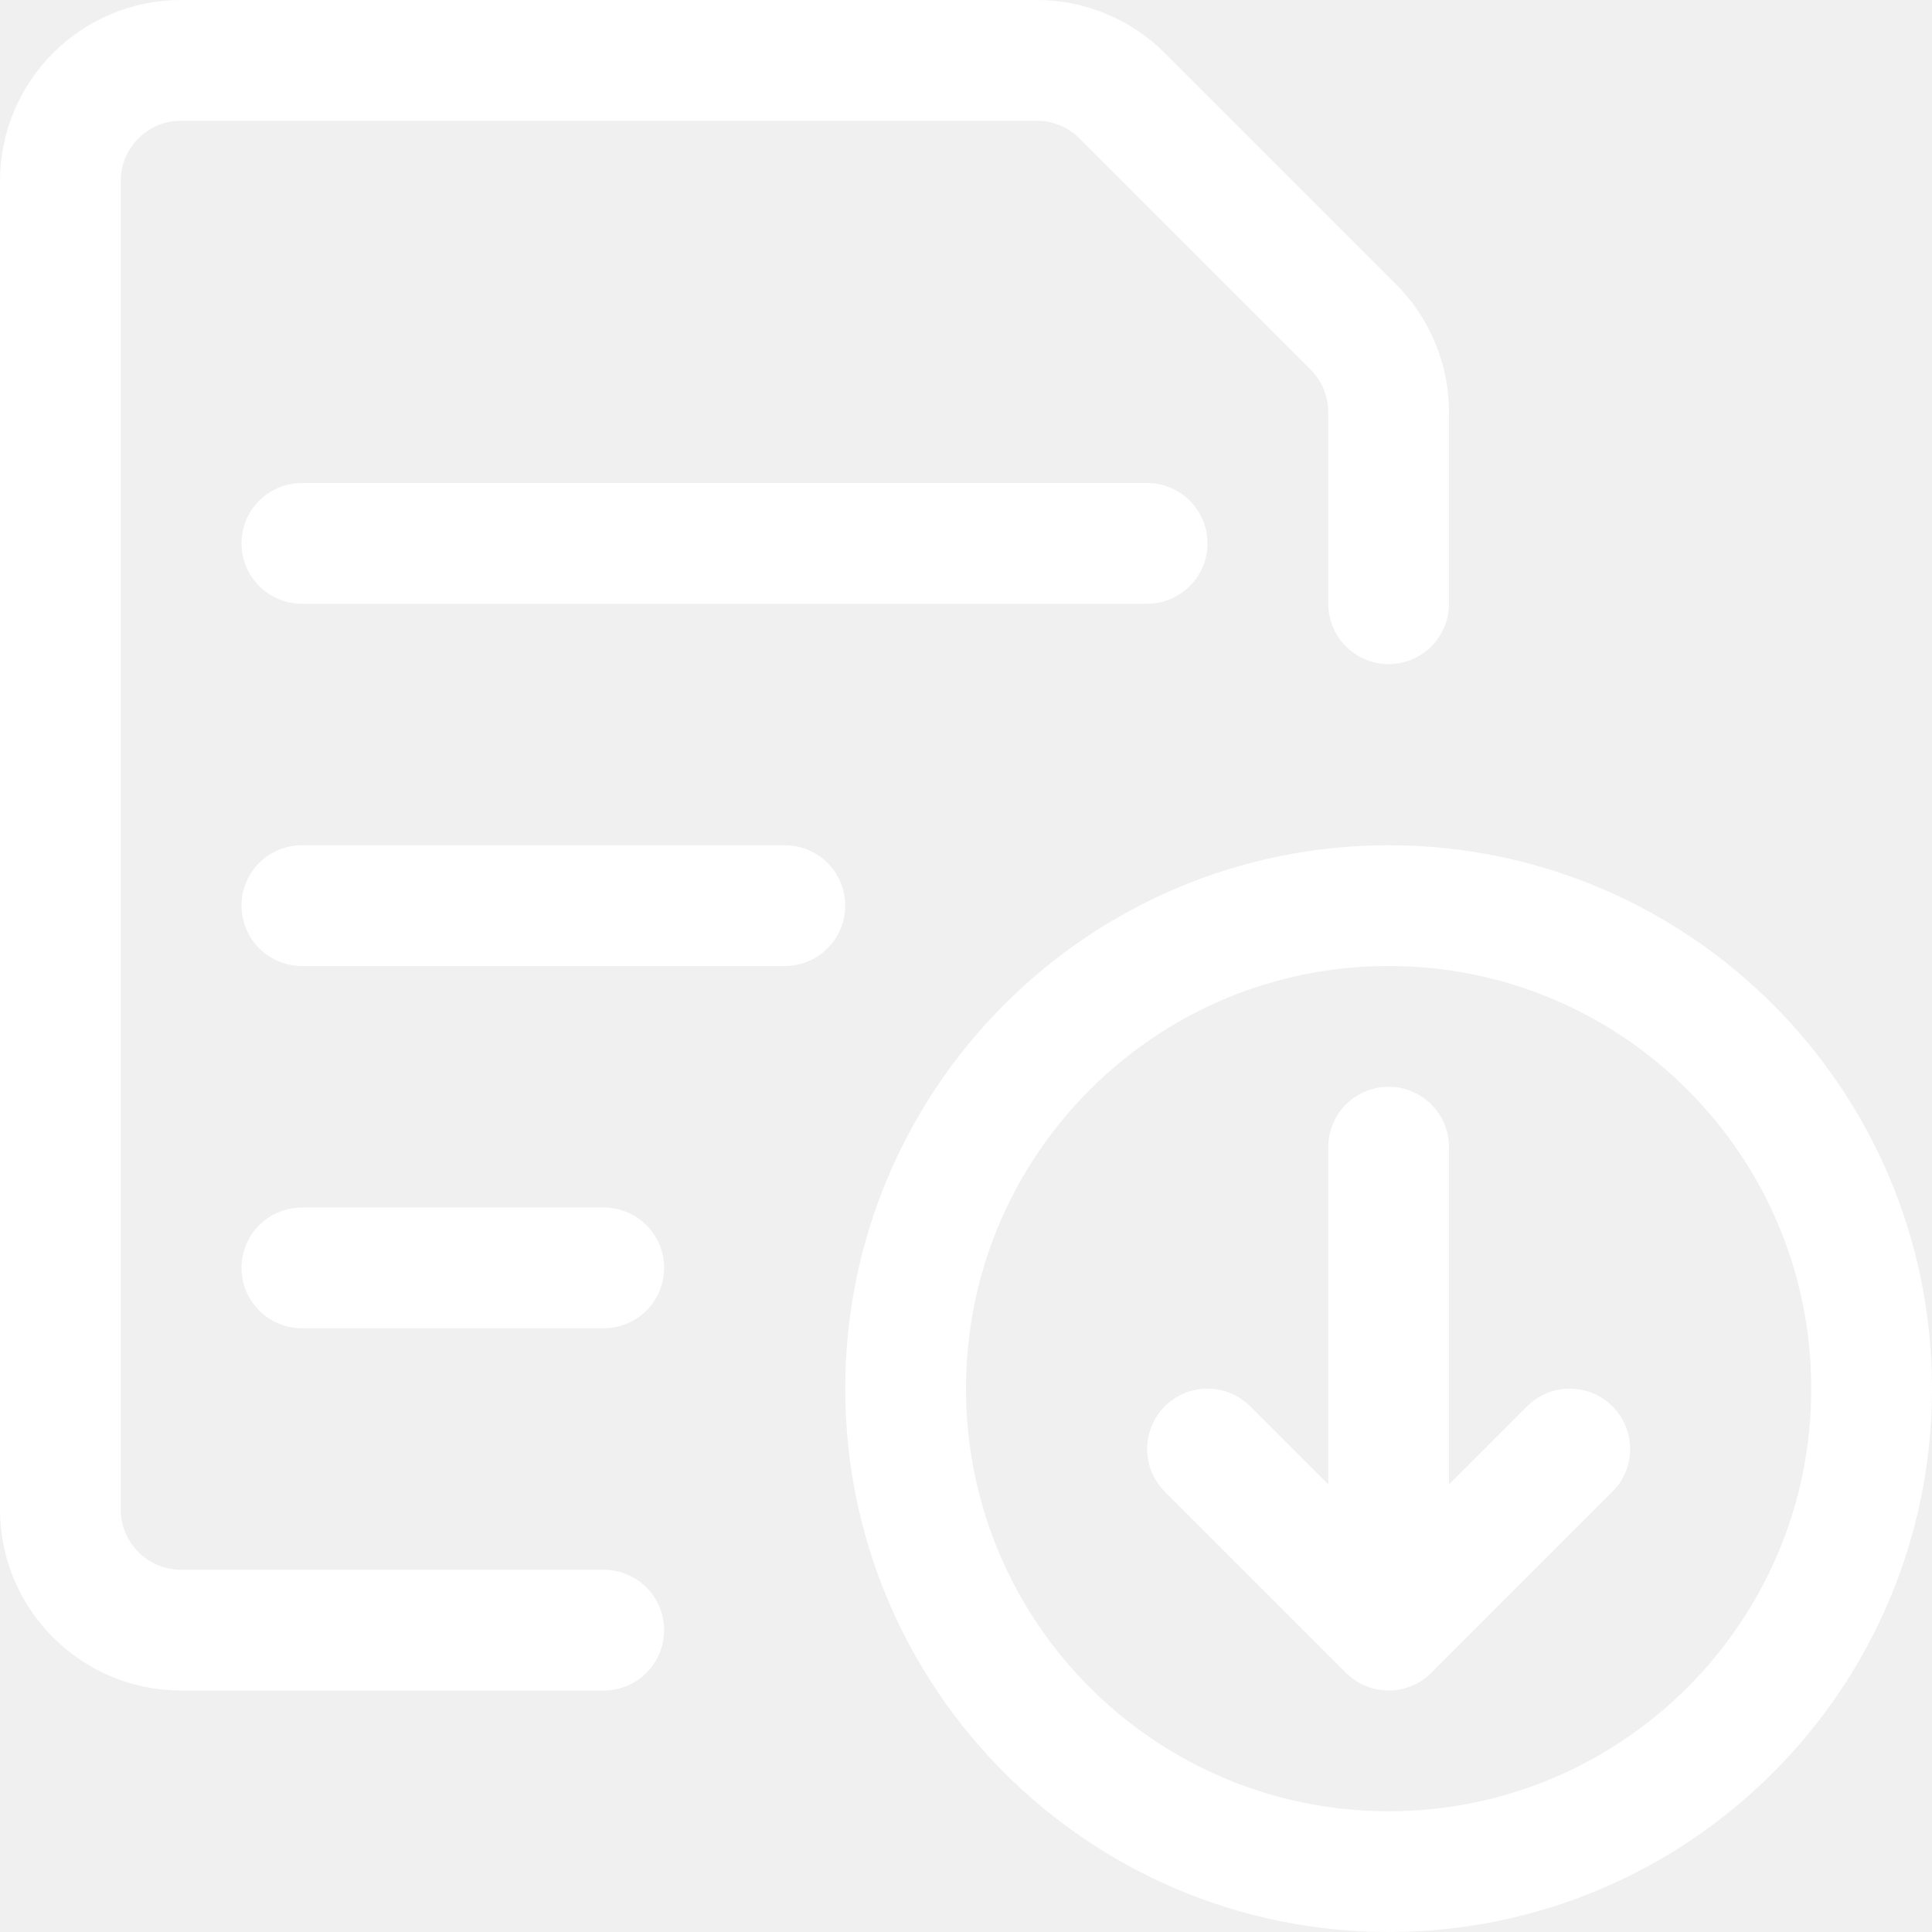
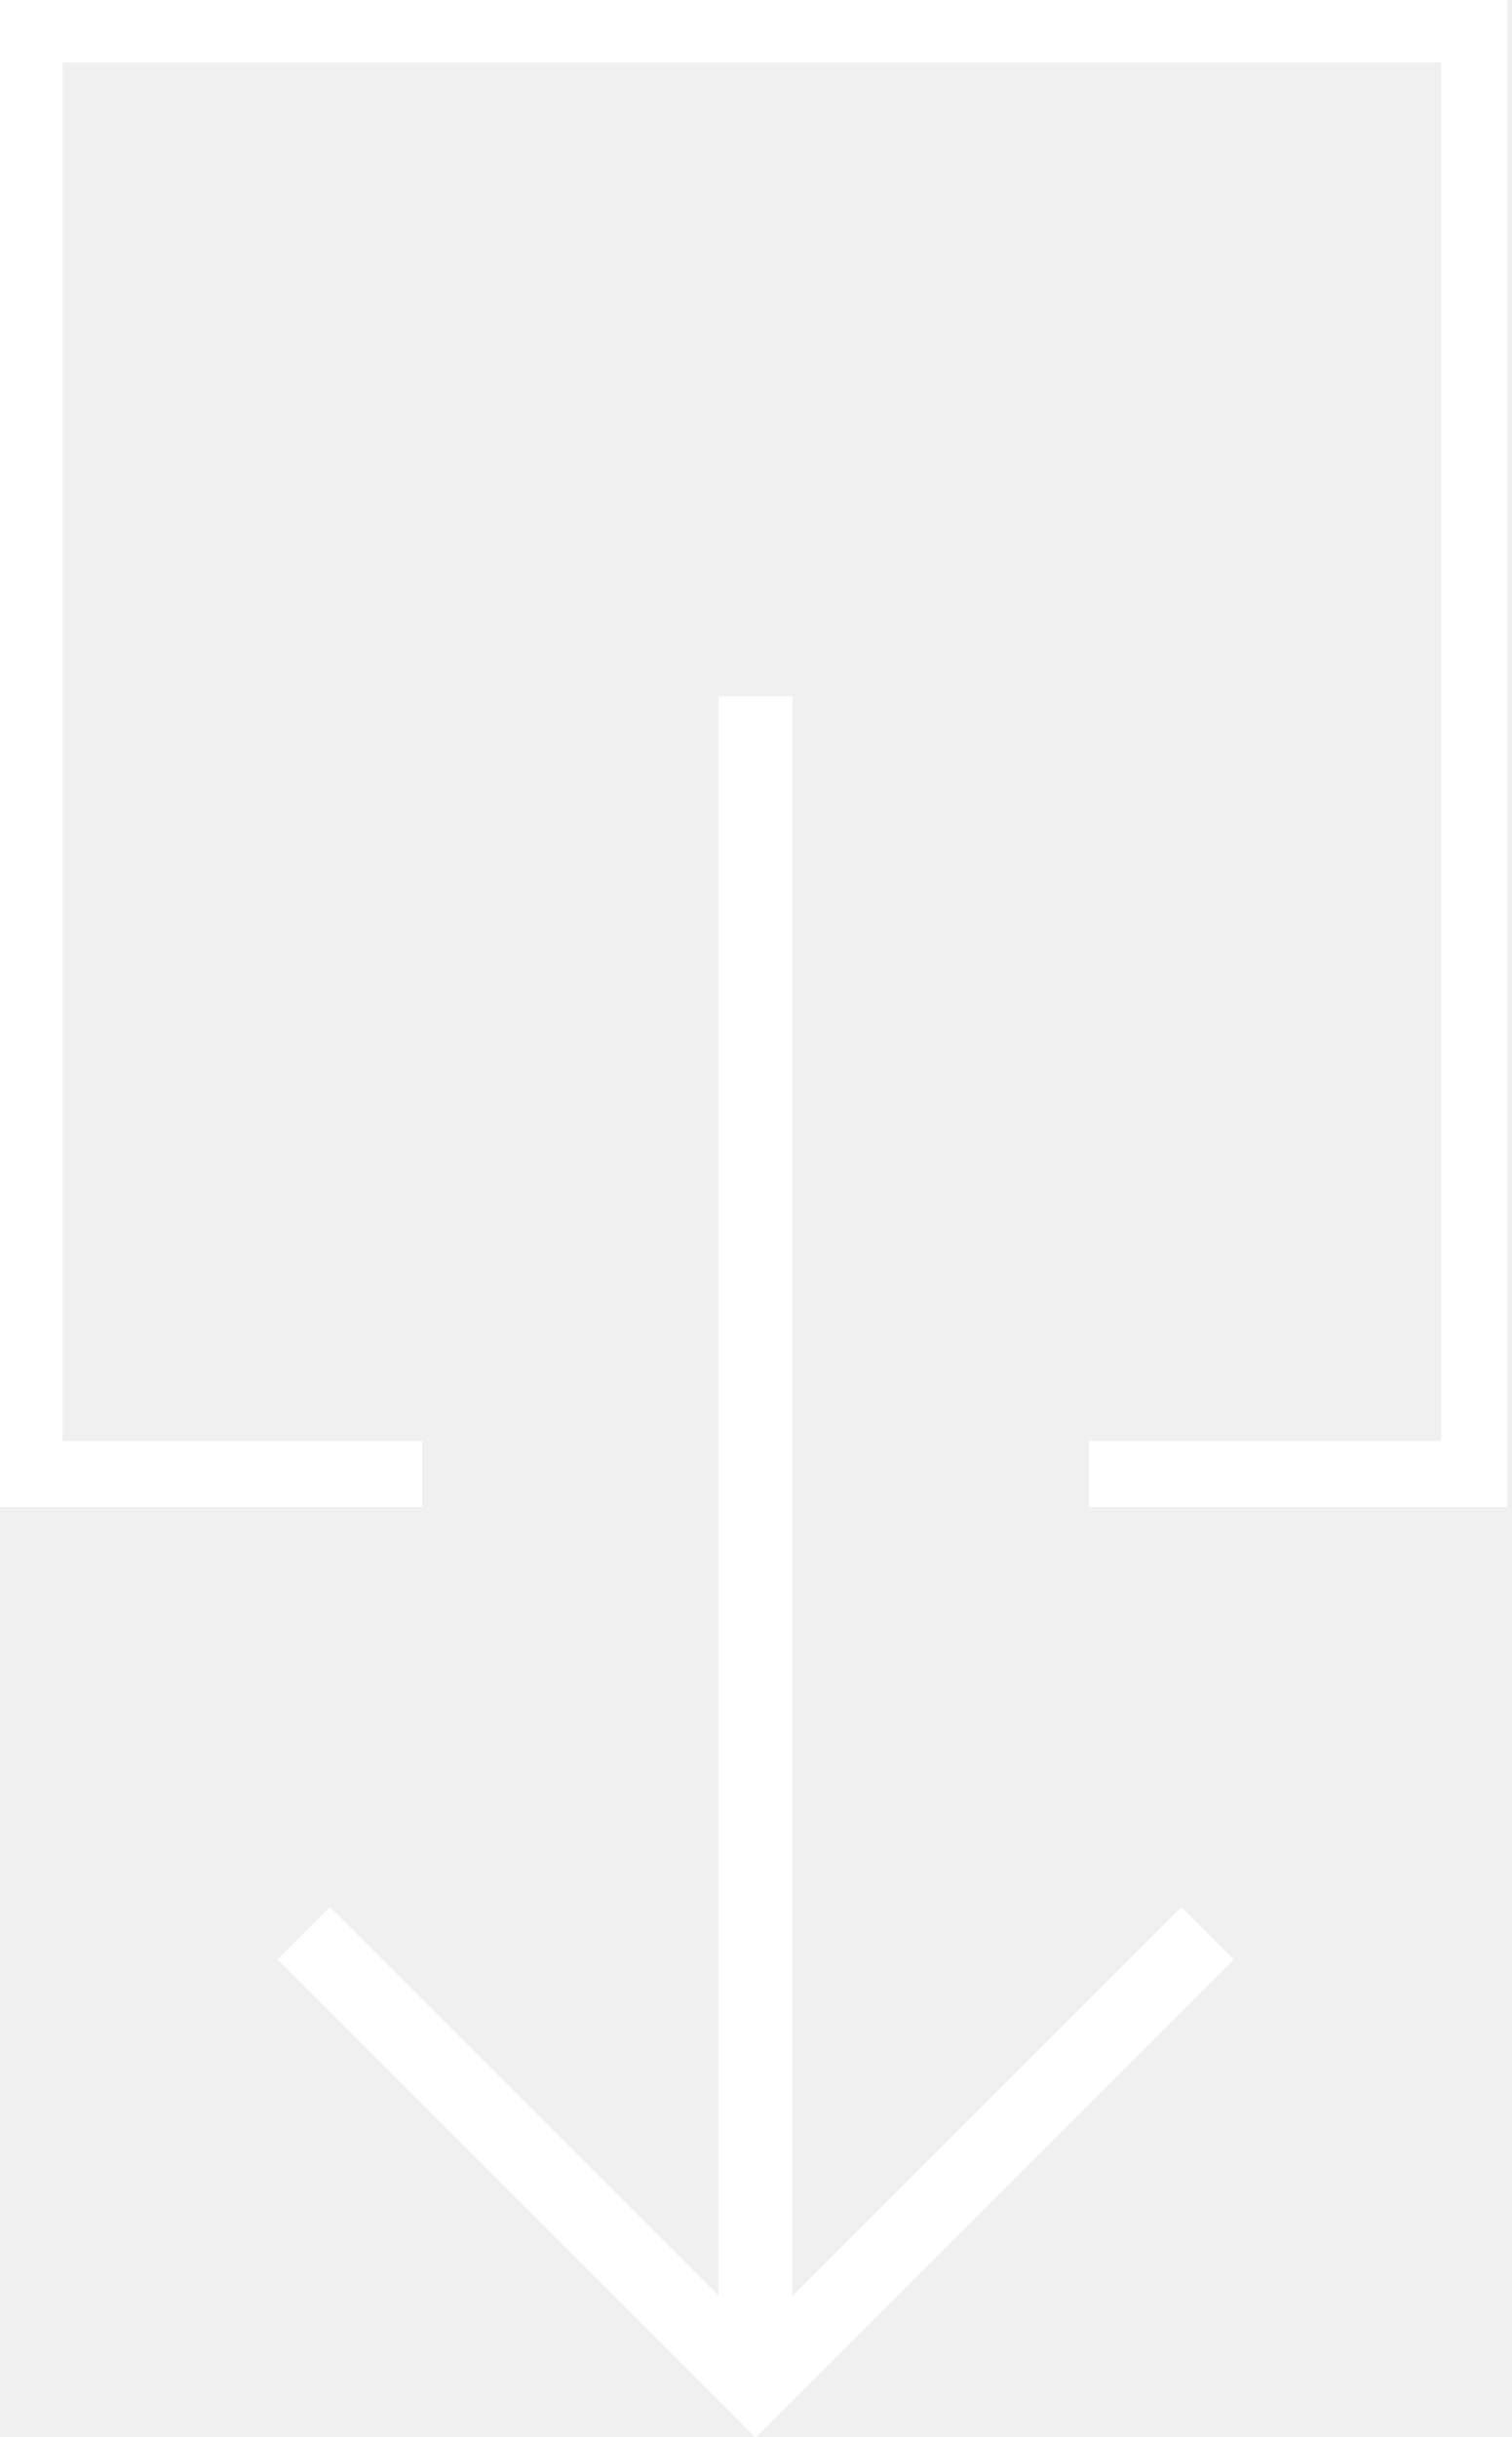
- <svg xmlns="http://www.w3.org/2000/svg" data-name="Layer 1" viewBox="0 0 24 24">
-   <circle cx="17.25" cy="17.25" r="6" fill="none" stroke="#fff" stroke-linecap="round" stroke-linejoin="round" stroke-width="1.5" />
-   <path fill="none" stroke="#fff" stroke-linecap="round" stroke-linejoin="round" stroke-width="1.5" d="M17.25 14.25v6M17.25 20.25L15 18M17.25 20.25L19.5 18M3.75 6.75h10.5M3.75 11.25h6M3.75 15.75H7.5M7.5 20.25H2.25a1.5 1.5 0 01-1.5-1.5V2.25a1.5 1.5 0 011.5-1.5h10.63a1.5 1.5 0 011.06.44l2.87 2.87a1.5 1.5 0 01.44 1.06V7.5" />
+ <svg xmlns="http://www.w3.org/2000/svg" viewBox="0 0 20.4 32.9">
+   <g fill="none" stroke="#fff" stroke-miterlimit="10">
+     <path d="M10.2 9.4v23M16.3 26.1l-6.1 6.1-6.1-6.1" />
+     <path stroke-width=".89" d="M5.7 19.9H.4V.4h19.5v19.5h-5.2" />
+   </g>
</svg>
